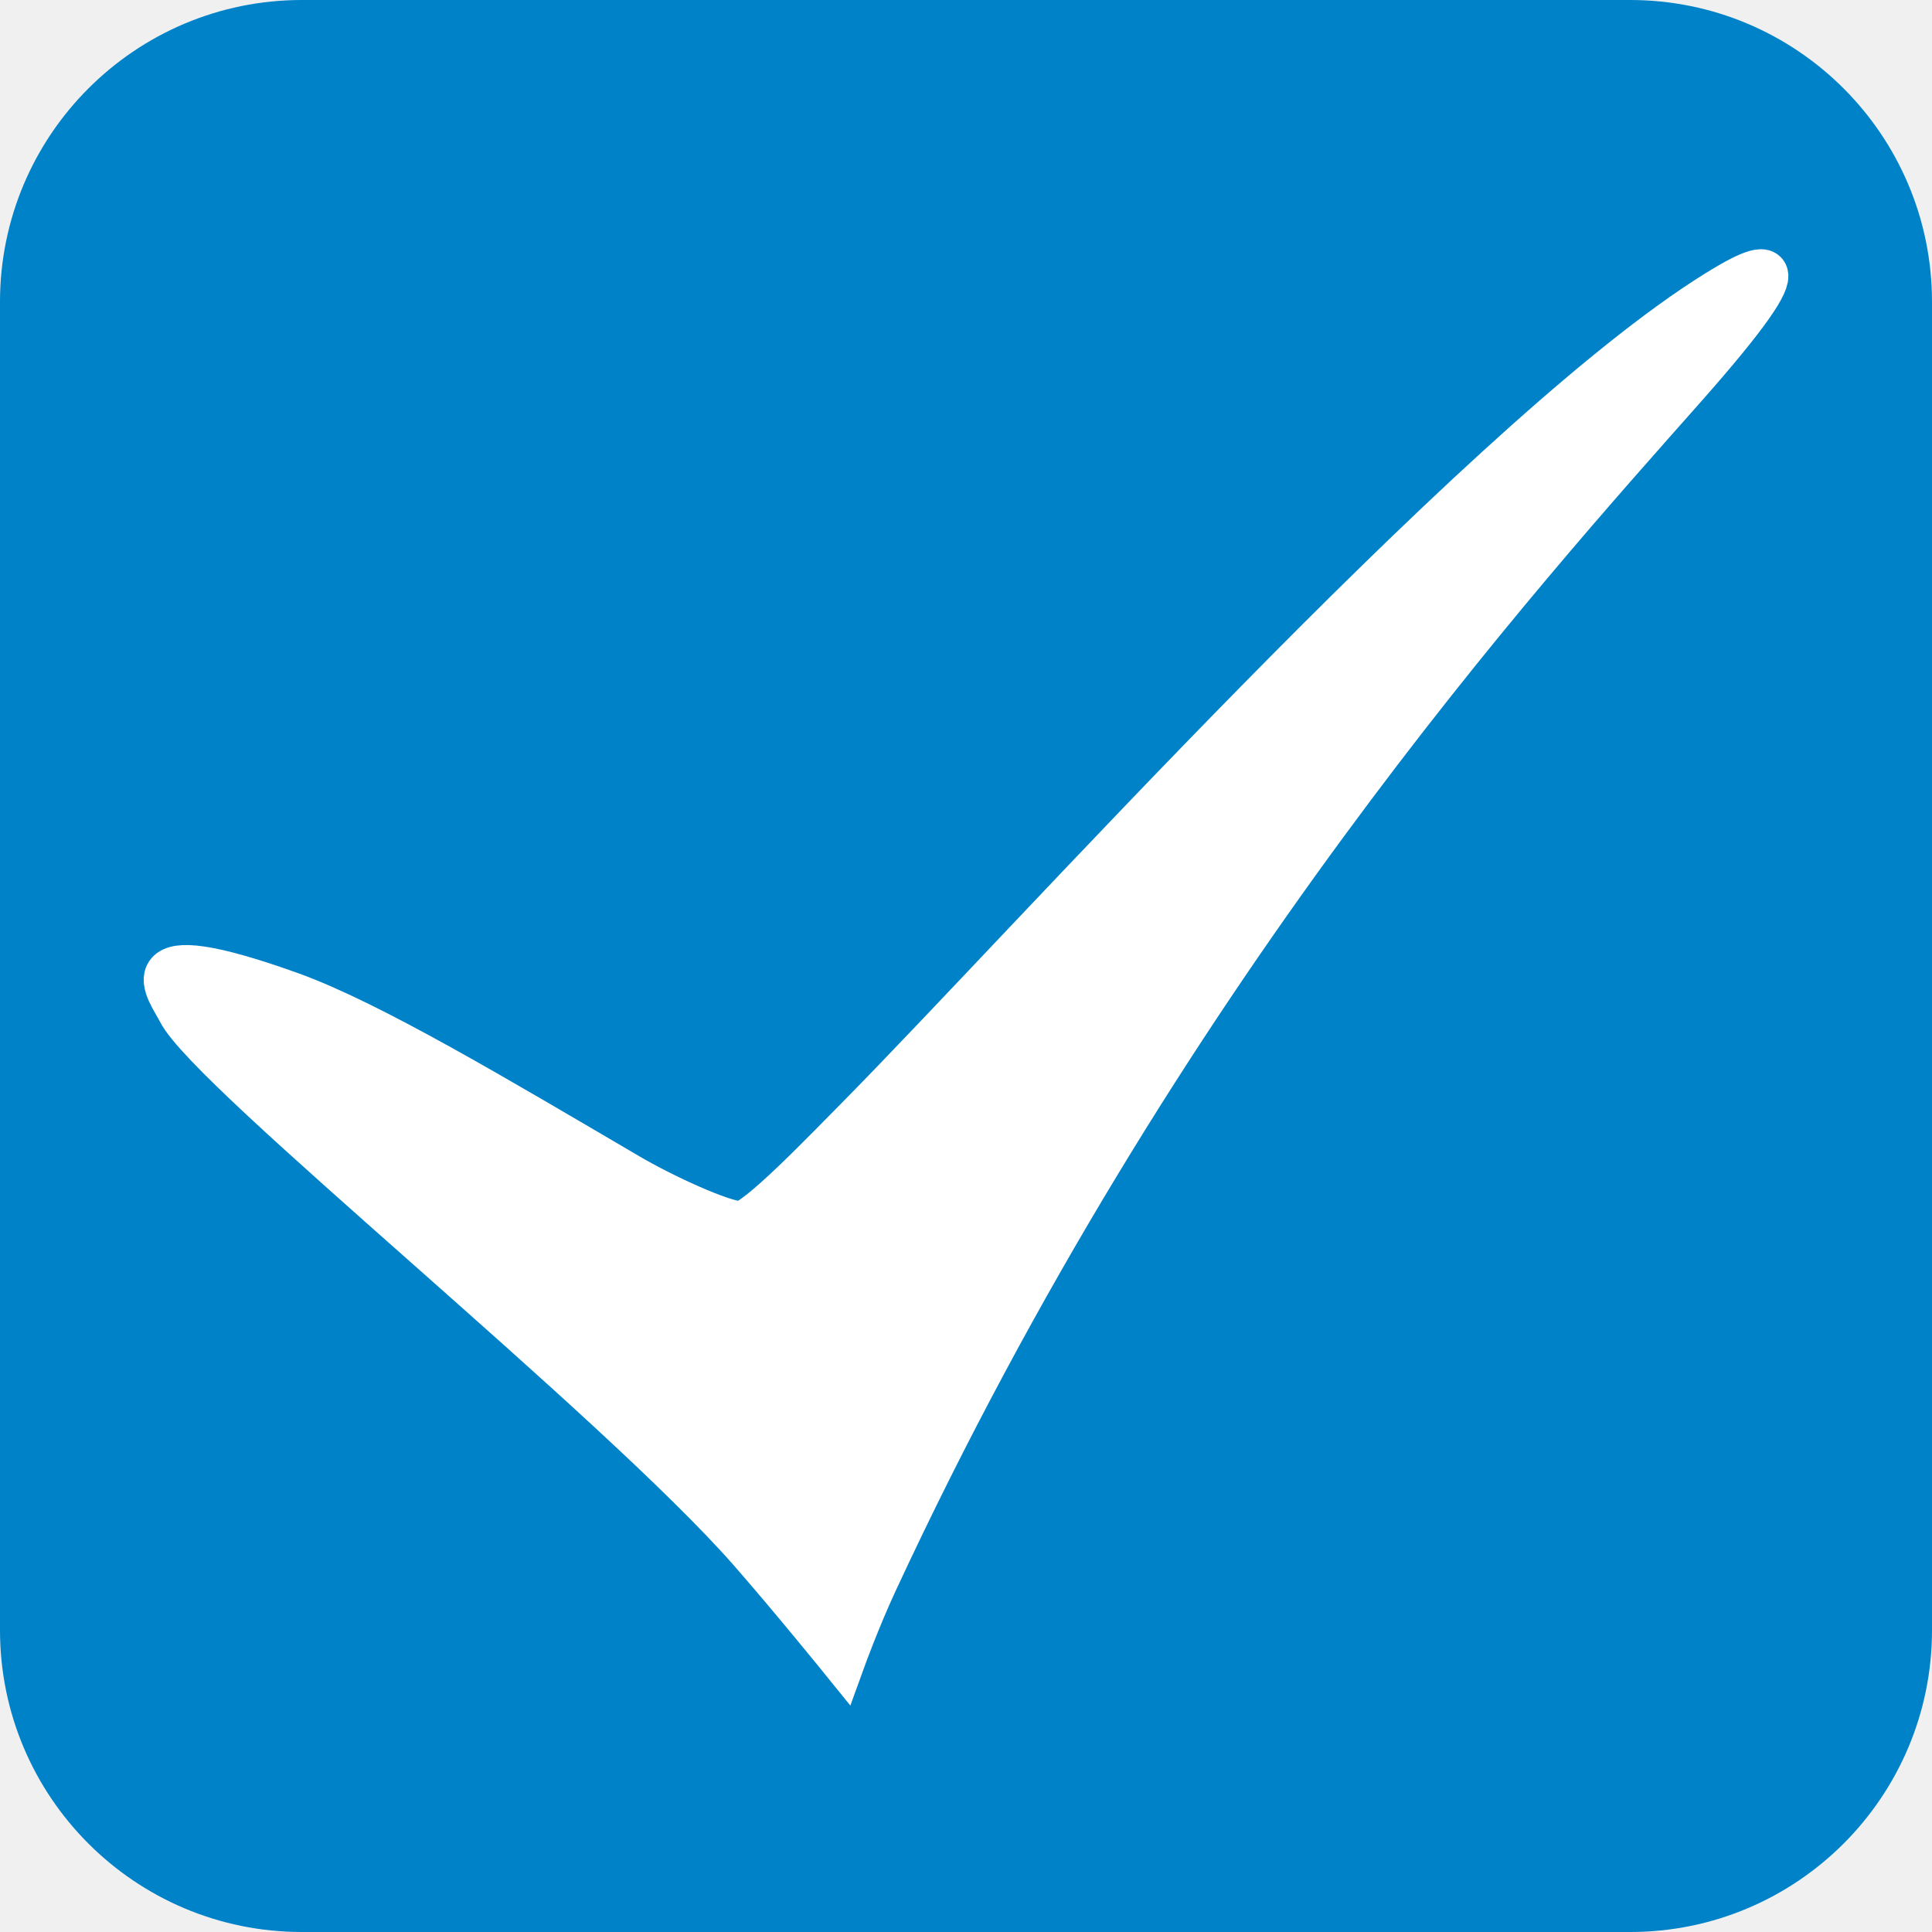
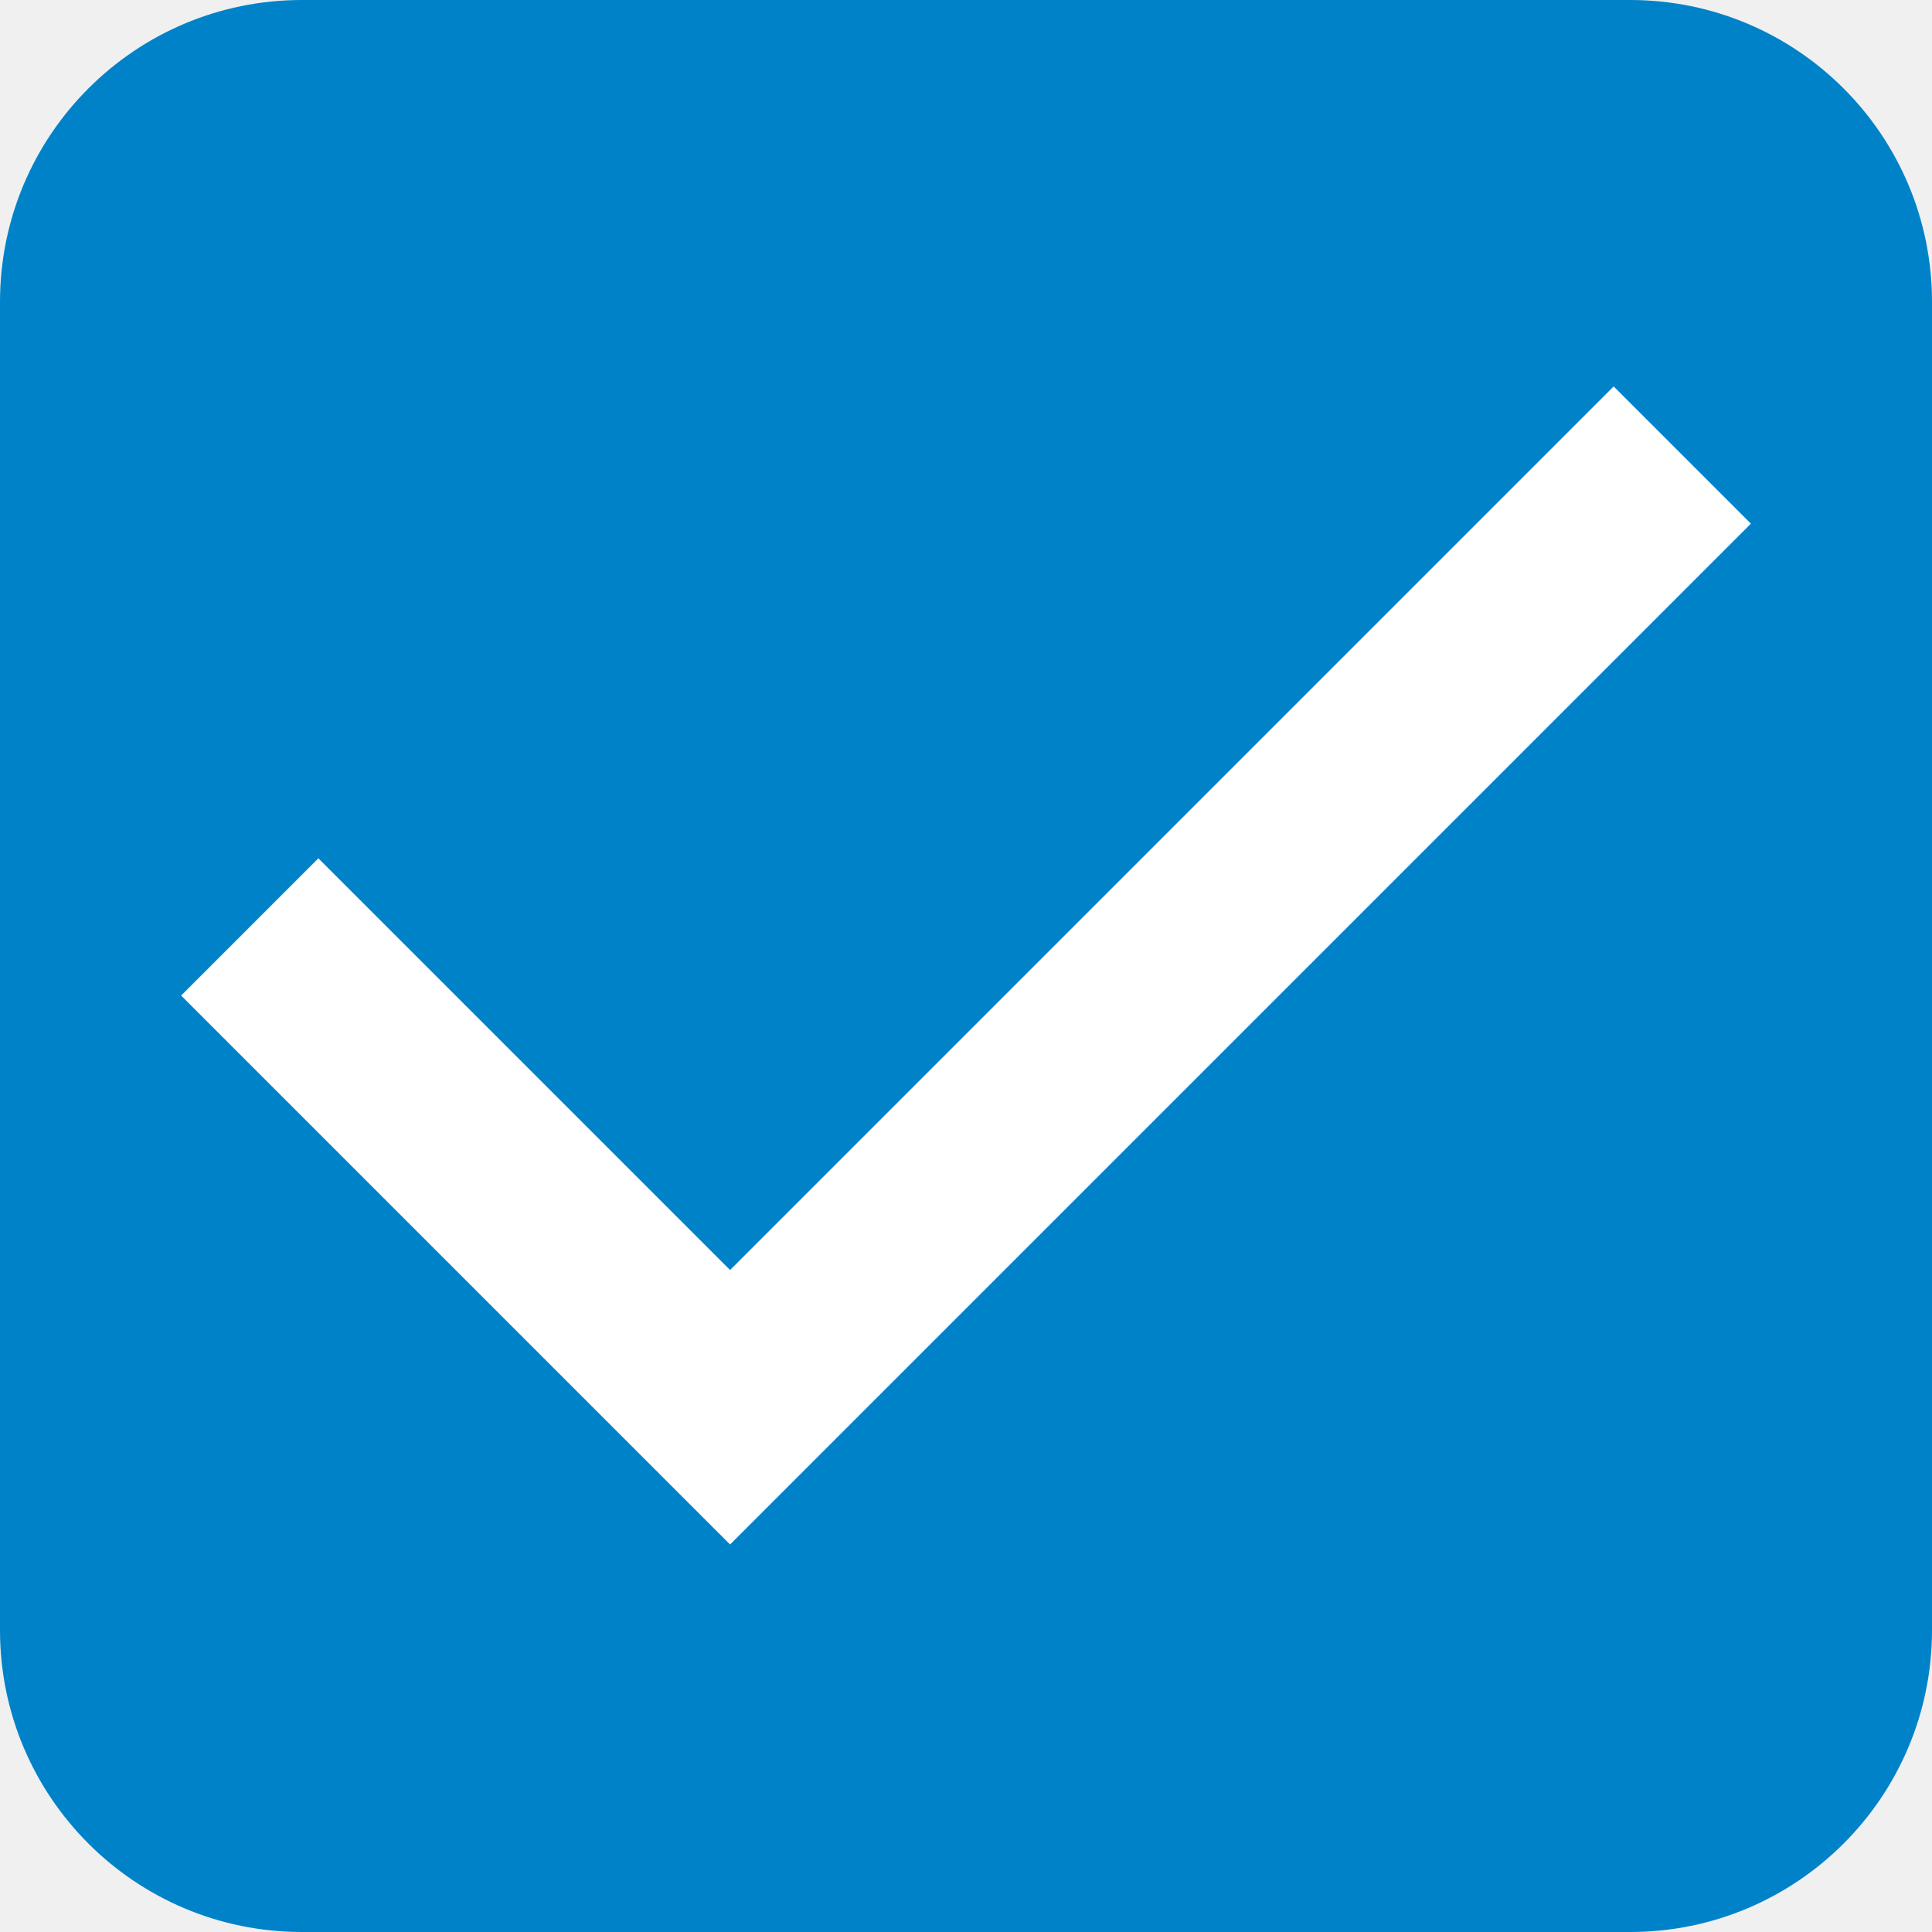
- <svg xmlns="http://www.w3.org/2000/svg" width="32px" height="32px" enable-background="new 0 0 32 32" version="1.1" viewBox="0 0 32 32" xml:space="preserve">
-   <path d="M5,0h22c2.762,0,5,2.239,5,5v22c0,2.762-2.238,5-5,5H5c-2.761,0-5-2.238-5-5V5C0,2.239,2.239,0,5,0z" fill="#0082C9" />
-   <path d="m13.958 27.497s0.248-0.685 0.538-1.308c4.692-10.104 10.719-16.759 13.393-19.78 2.164-2.447 1.317-2.062 0.358-1.438-3.91 2.543-11.228 10.715-14.024 13.546-0.518 0.521-1.691 1.754-1.956 1.754-0.299 0-1.298-0.461-1.869-0.797-2.182-1.279-4.269-2.527-5.578-2.999-2.789-1.003-2-0.05-1.841 0.269 0.498 0.996 7.233 6.396 9.464 8.944 0.691 0.791 1.515 1.809 1.515 1.809z" fill="#fff" stroke="#fff" stroke-miterlimit="10" stroke-width=".75" />
+ <svg xmlns="http://www.w3.org/2000/svg" viewBox="0 0 32 32" height="32" width="32" xml:space="preserve" style="fill-rule:evenodd;clip-rule:evenodd;stroke-linejoin:round;stroke-miterlimit:2">
+   <path d="M5 0h22a5 5 0 0 1 5 5v22a5 5 0 0 1-5 5H5a5 5 0 0 1-5-5V5a5 5 0 0 1 5-5Z" style="fill:#0082c9;fill-rule:nonzero" />
+   <path d="m9.55 18-5.7-5.7 1.425-1.425L9.55 15.15l9.175-9.175L20.15 7.4 9.55 18Z" style="fill:#fff;fill-rule:nonzero" transform="translate(-3.141 -3.13) scale(1.59509)" />
</svg>
